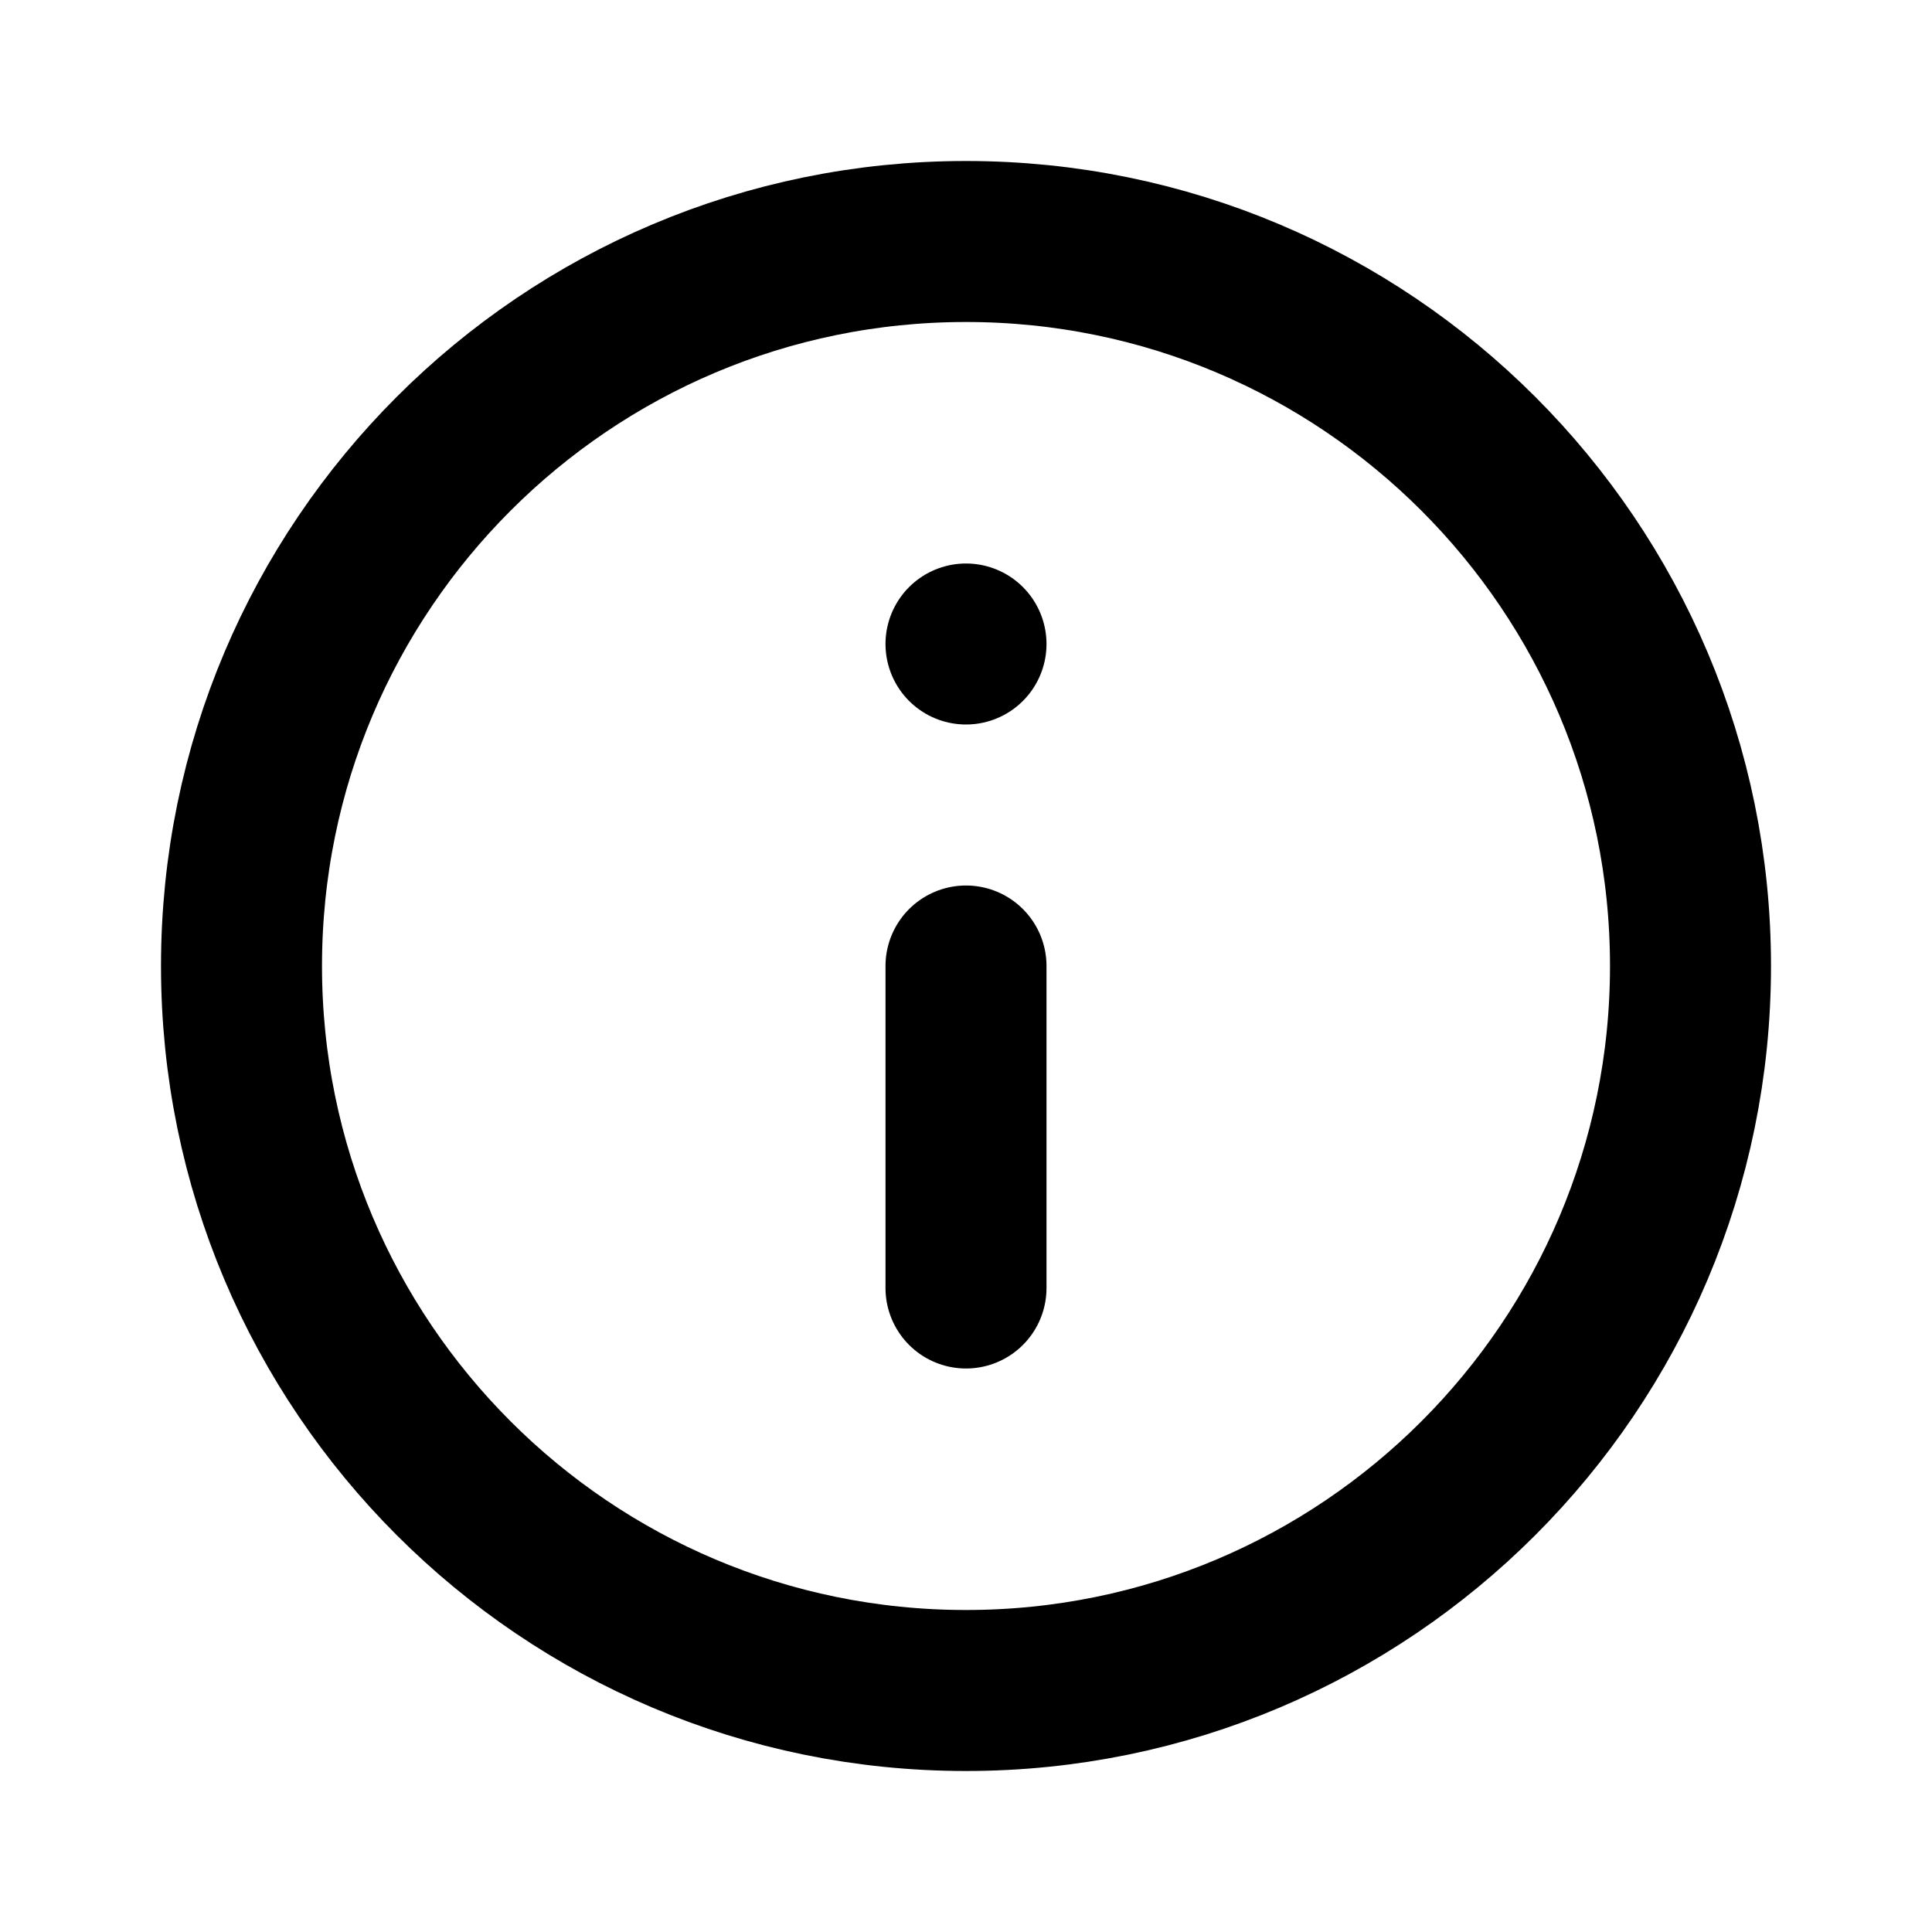
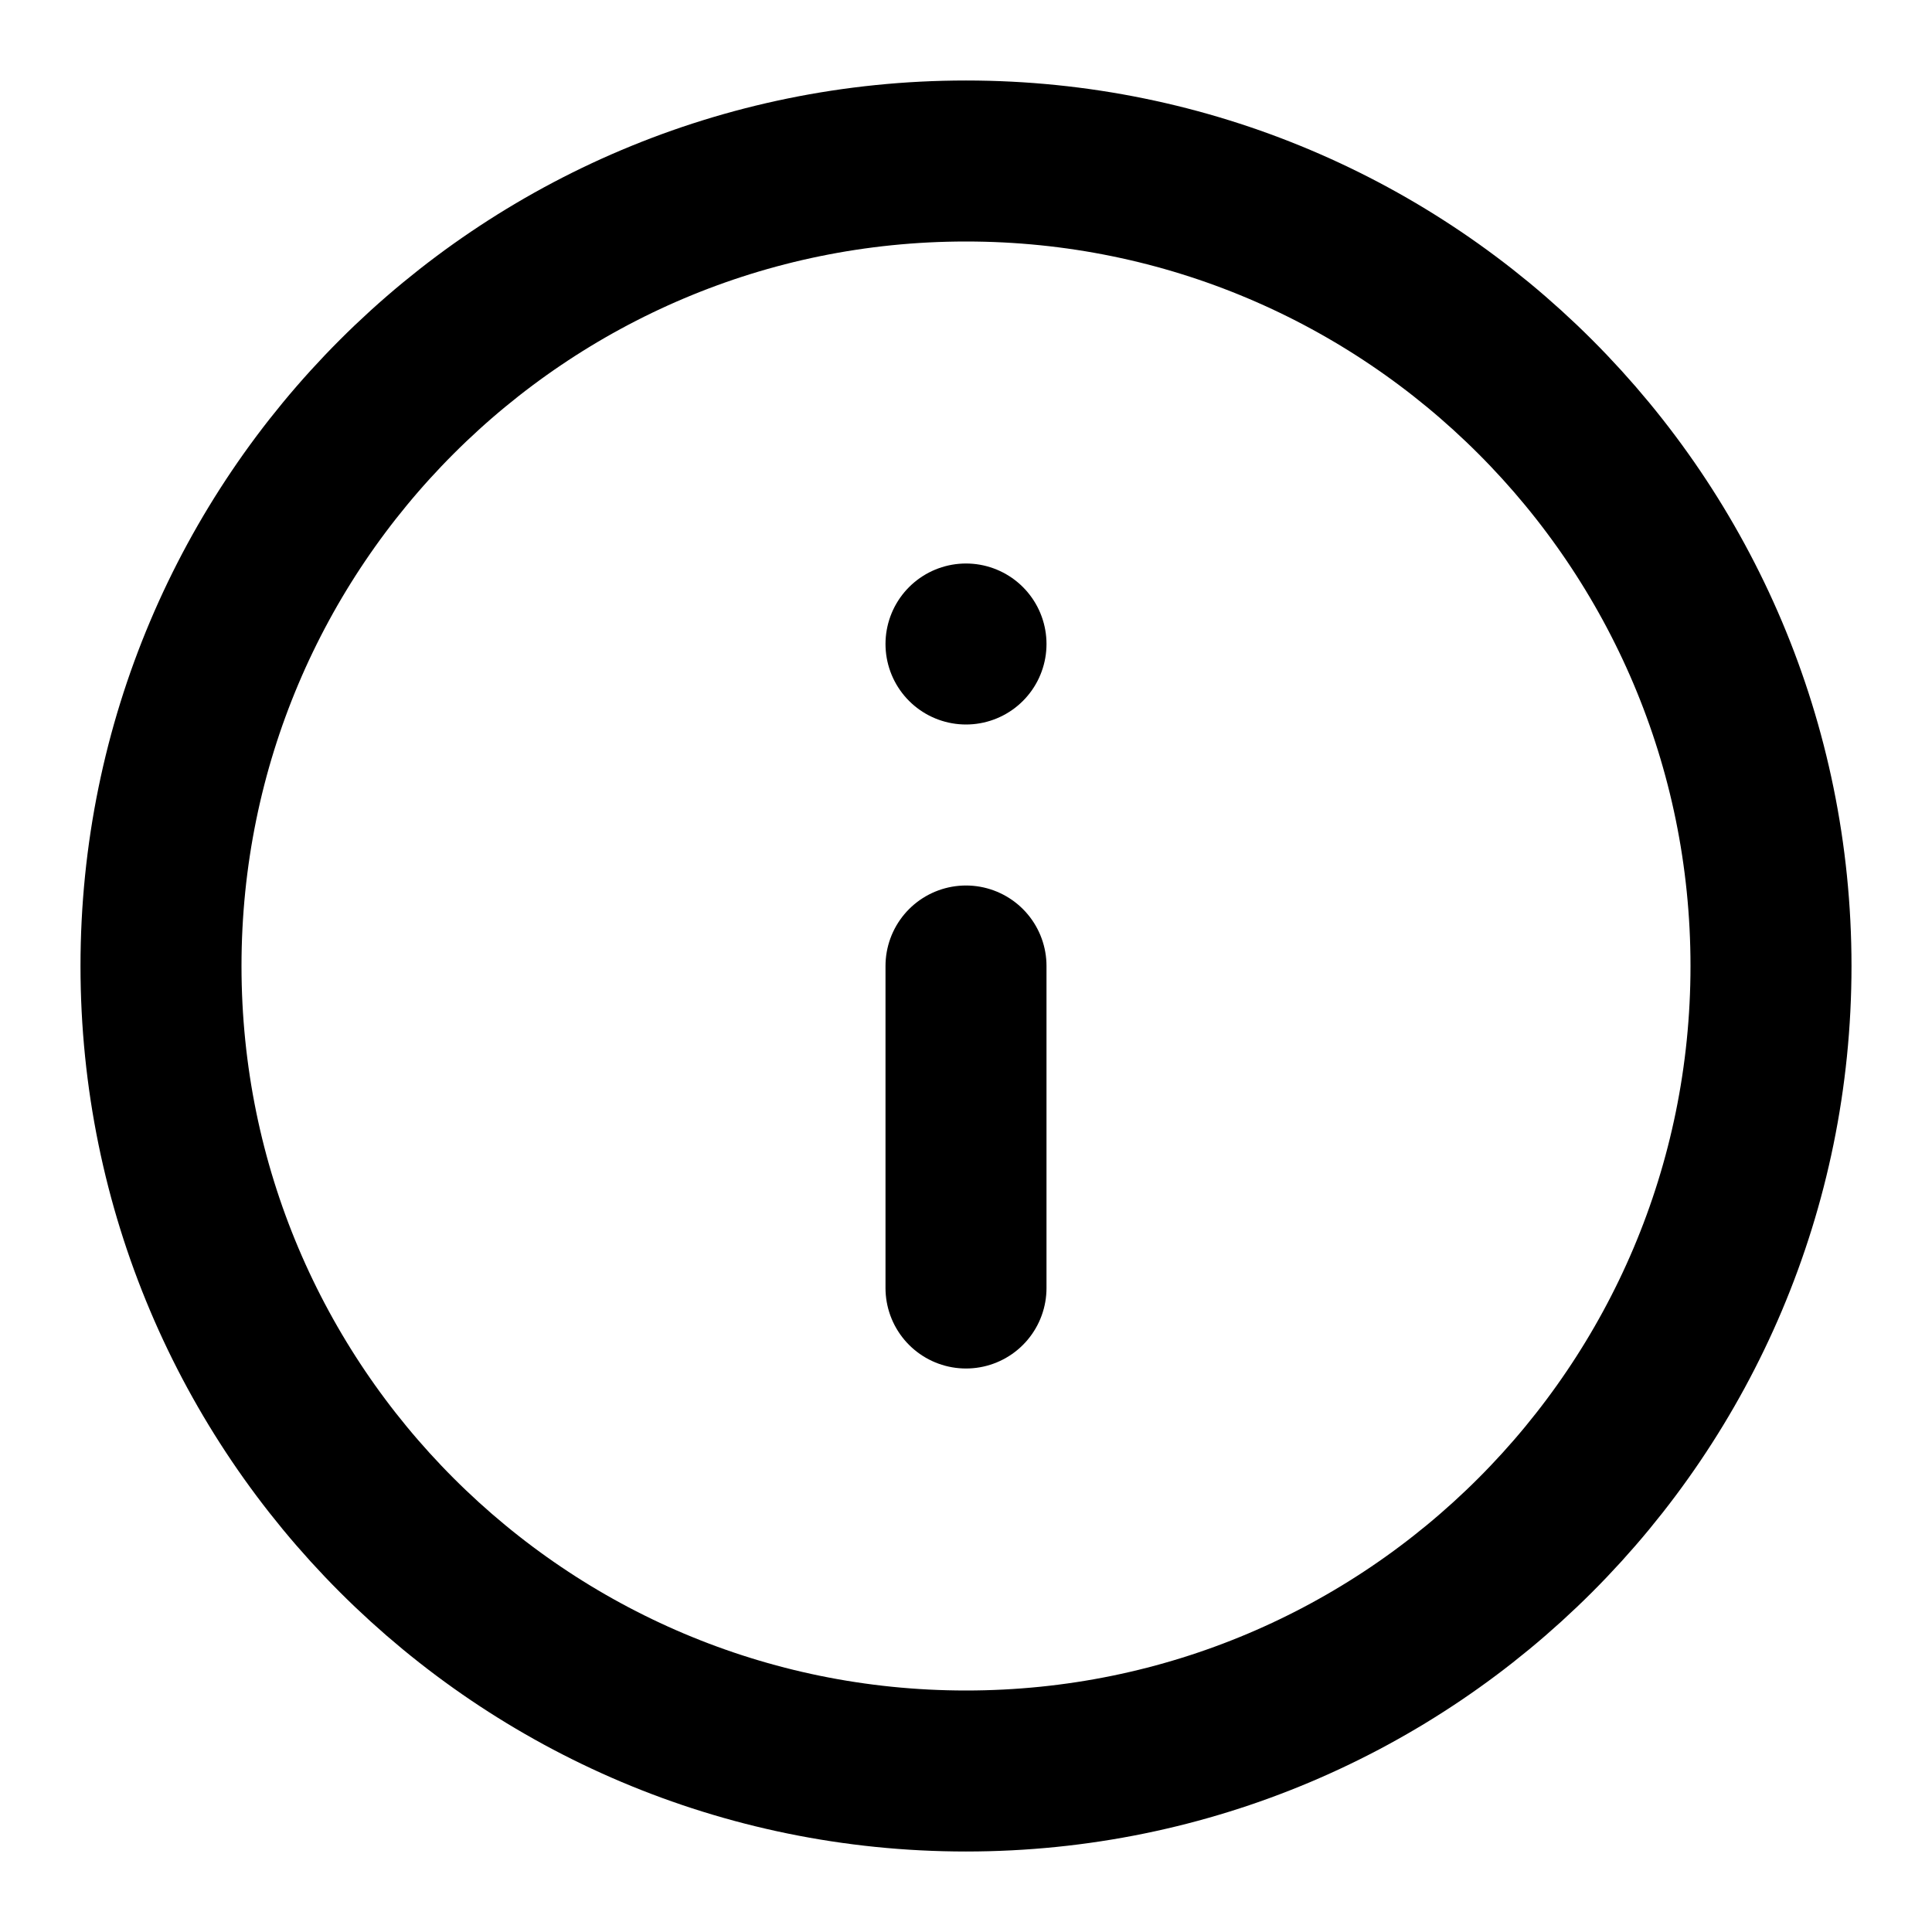
<svg xmlns="http://www.w3.org/2000/svg" version="1.1" x="0px" y="0px" viewBox="0 0 24 24" enable-background="new 0 0 24 24" xml:space="preserve">
  <g id="_x2D_Guides">
    <g id="_x31_1pt" display="none">
	</g>
    <g id="_x31_4pt" display="none">
	</g>
    <g id="_x31_6pt">
	</g>
    <g id="_x31_8pt">
	</g>
    <g id="_x32_2pt">
	</g>
    <g id="Center">
	</g>
  </g>
  <g id="_x2D_-Templates" display="none">
</g>
  <g id="Complete">
    <g id="F-File">
      <g id="Remove">
		</g>
      <g id="Add">
		</g>
      <g id="Text">
		</g>
    </g>
    <g id="F-Chevron">
	</g>
    <g id="F-Push">
      <g id="Left_1_">
		</g>
      <g id="Right_1_">
		</g>
      <g id="Down_4_">
		</g>
      <g id="Up_1_">
		</g>
    </g>
    <g id="Code">
	</g>
    <g id="Triangle_1_">
	</g>
    <g id="Circle">
	</g>
    <g id="Clock">
	</g>
    <g id="Disc">
	</g>
    <g id="DashedRectangle">
	</g>
    <g id="Lapse">
	</g>
    <g id="Square">
	</g>
    <g id="F-More">
	</g>
    <g id="more-horizontal">
	</g>
    <g id="alert-square">
	</g>
    <g id="alert-triangle">
	</g>
    <g id="alert-circle">
	</g>
    <g id="info-square">
	</g>
    <g id="info-circle">
      <g>
-         <circle id="_x2D_-Circle_2_" fill="none" stroke="#000000" stroke-width="2" stroke-linecap="round" stroke-linejoin="round" stroke-miterlimit="10" cx="12" cy="12" r="9" />
+         <circle id="_x2D_-Circle_2_" fill="none" stroke="#000000" stroke-width="2" stroke-linecap="round" stroke-linejoin="round" stroke-miterlimit="10" cx="12" cy="12" r="10" />
        <line fill="none" stroke="#000000" stroke-width="2" stroke-linecap="round" stroke-linejoin="round" stroke-miterlimit="10" x1="12" y1="12" x2="12" y2="16" />
-         <path fill="none" stroke="#000000" stroke-width="2" stroke-linecap="round" stroke-linejoin="round" stroke-miterlimit="10" d="     M12,8L12,8" />
+         <line fill="none" stroke="#000000" stroke-width="2" stroke-linecap="round" stroke-linejoin="round" x1="12" y1="8" x2="12" y2="8" />
      </g>
    </g>
    <g id="x-circle">
	</g>
    <g id="x-square">
	</g>
    <g id="add-square">
	</g>
    <g id="add-circle">
	</g>
    <g id="remove-square">
	</g>
    <g id="remove-circle">
	</g>
    <g id="arrow-down-right">
	</g>
    <g id="arrow-down-left">
	</g>
    <g id="arrow-up-left">
	</g>
    <g id="arrow-up-right">
	</g>
    <g id="arrow-left">
	</g>
    <g id="arrow-right">
	</g>
    <g id="arrow-down">
	</g>
    <g id="arrow-up">
	</g>
    <g id="search">
	</g>
    <g id="zoom-in">
	</g>
    <g id="zoom-out">
	</g>
    <g id="user">
	</g>
    <g id="user-add">
	</g>
    <g id="user-remove">
	</g>
    <g id="user-x">
	</g>
    <g id="user-tick">
	</g>
    <g id="sidebar-bottom">
	</g>
    <g id="sidebar-top">
	</g>
    <g id="sidebar-left">
	</g>
    <g id="sidebar-right">
	</g>
    <g id="tick">
	</g>
    <g id="x">
	</g>
    <g id="add">
	</g>
    <g id="minus">
	</g>
    <g id="lock">
	</g>
    <g id="unlock">
	</g>
    <g id="mail">
	</g>
    <g id="mail-read">
	</g>
    <g id="align-justify">
	</g>
    <g id="align-center">
	</g>
    <g id="align-left">
	</g>
    <g id="align-right">
	</g>
    <g id="navigation-nw">
	</g>
    <g id="navigation-ne">
	</g>
    <g id="navigation">
	</g>
    <g id="maximize">
	</g>
    <g id="minimize">
	</g>
    <g id="signal">
	</g>
    <g id="volume-mute">
	</g>
    <g id="volume-down">
	</g>
    <g id="volume-off">
	</g>
    <g id="bubble-circle">
	</g>
    <g id="bubble-square">
	</g>
    <g id="support">
	</g>
    <g id="grid">
	</g>
    <g id="browsers">
	</g>
    <g id="folder">
	</g>
    <g id="upload">
	</g>
    <g id="download">
	</g>
  </g>
  <g id="Active">
</g>
  <g id="Layer_88">
</g>
</svg>
